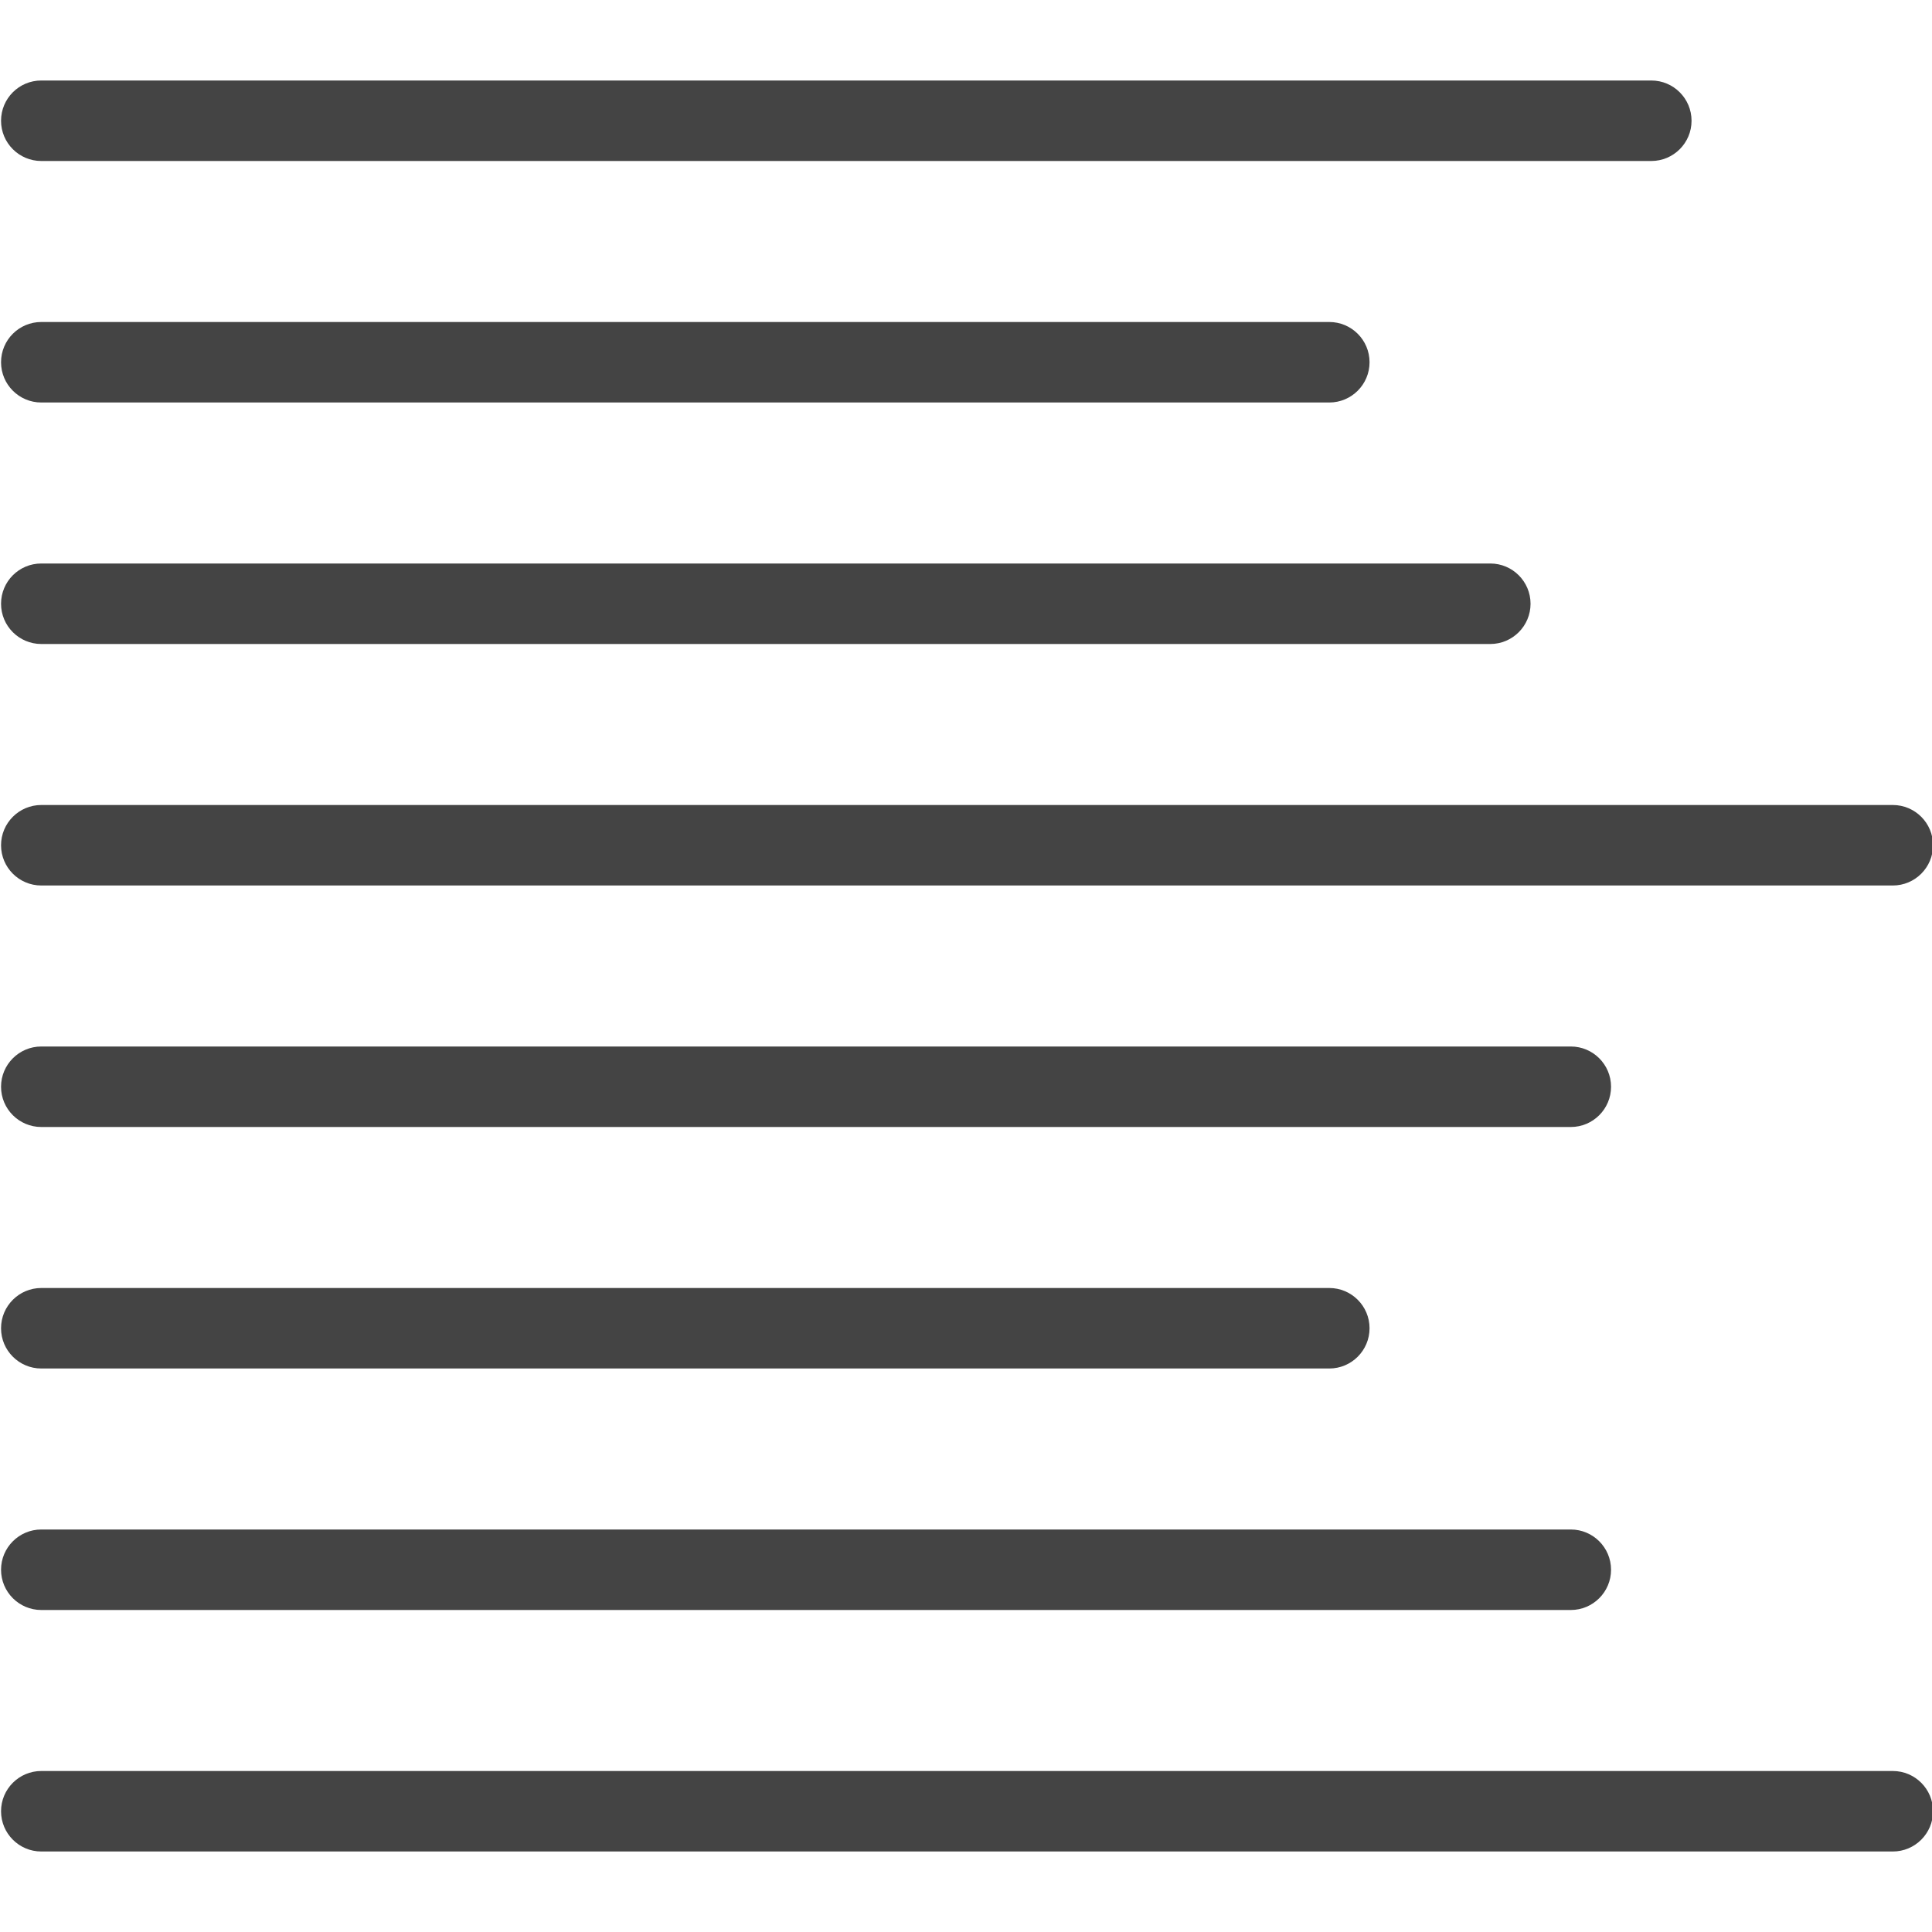
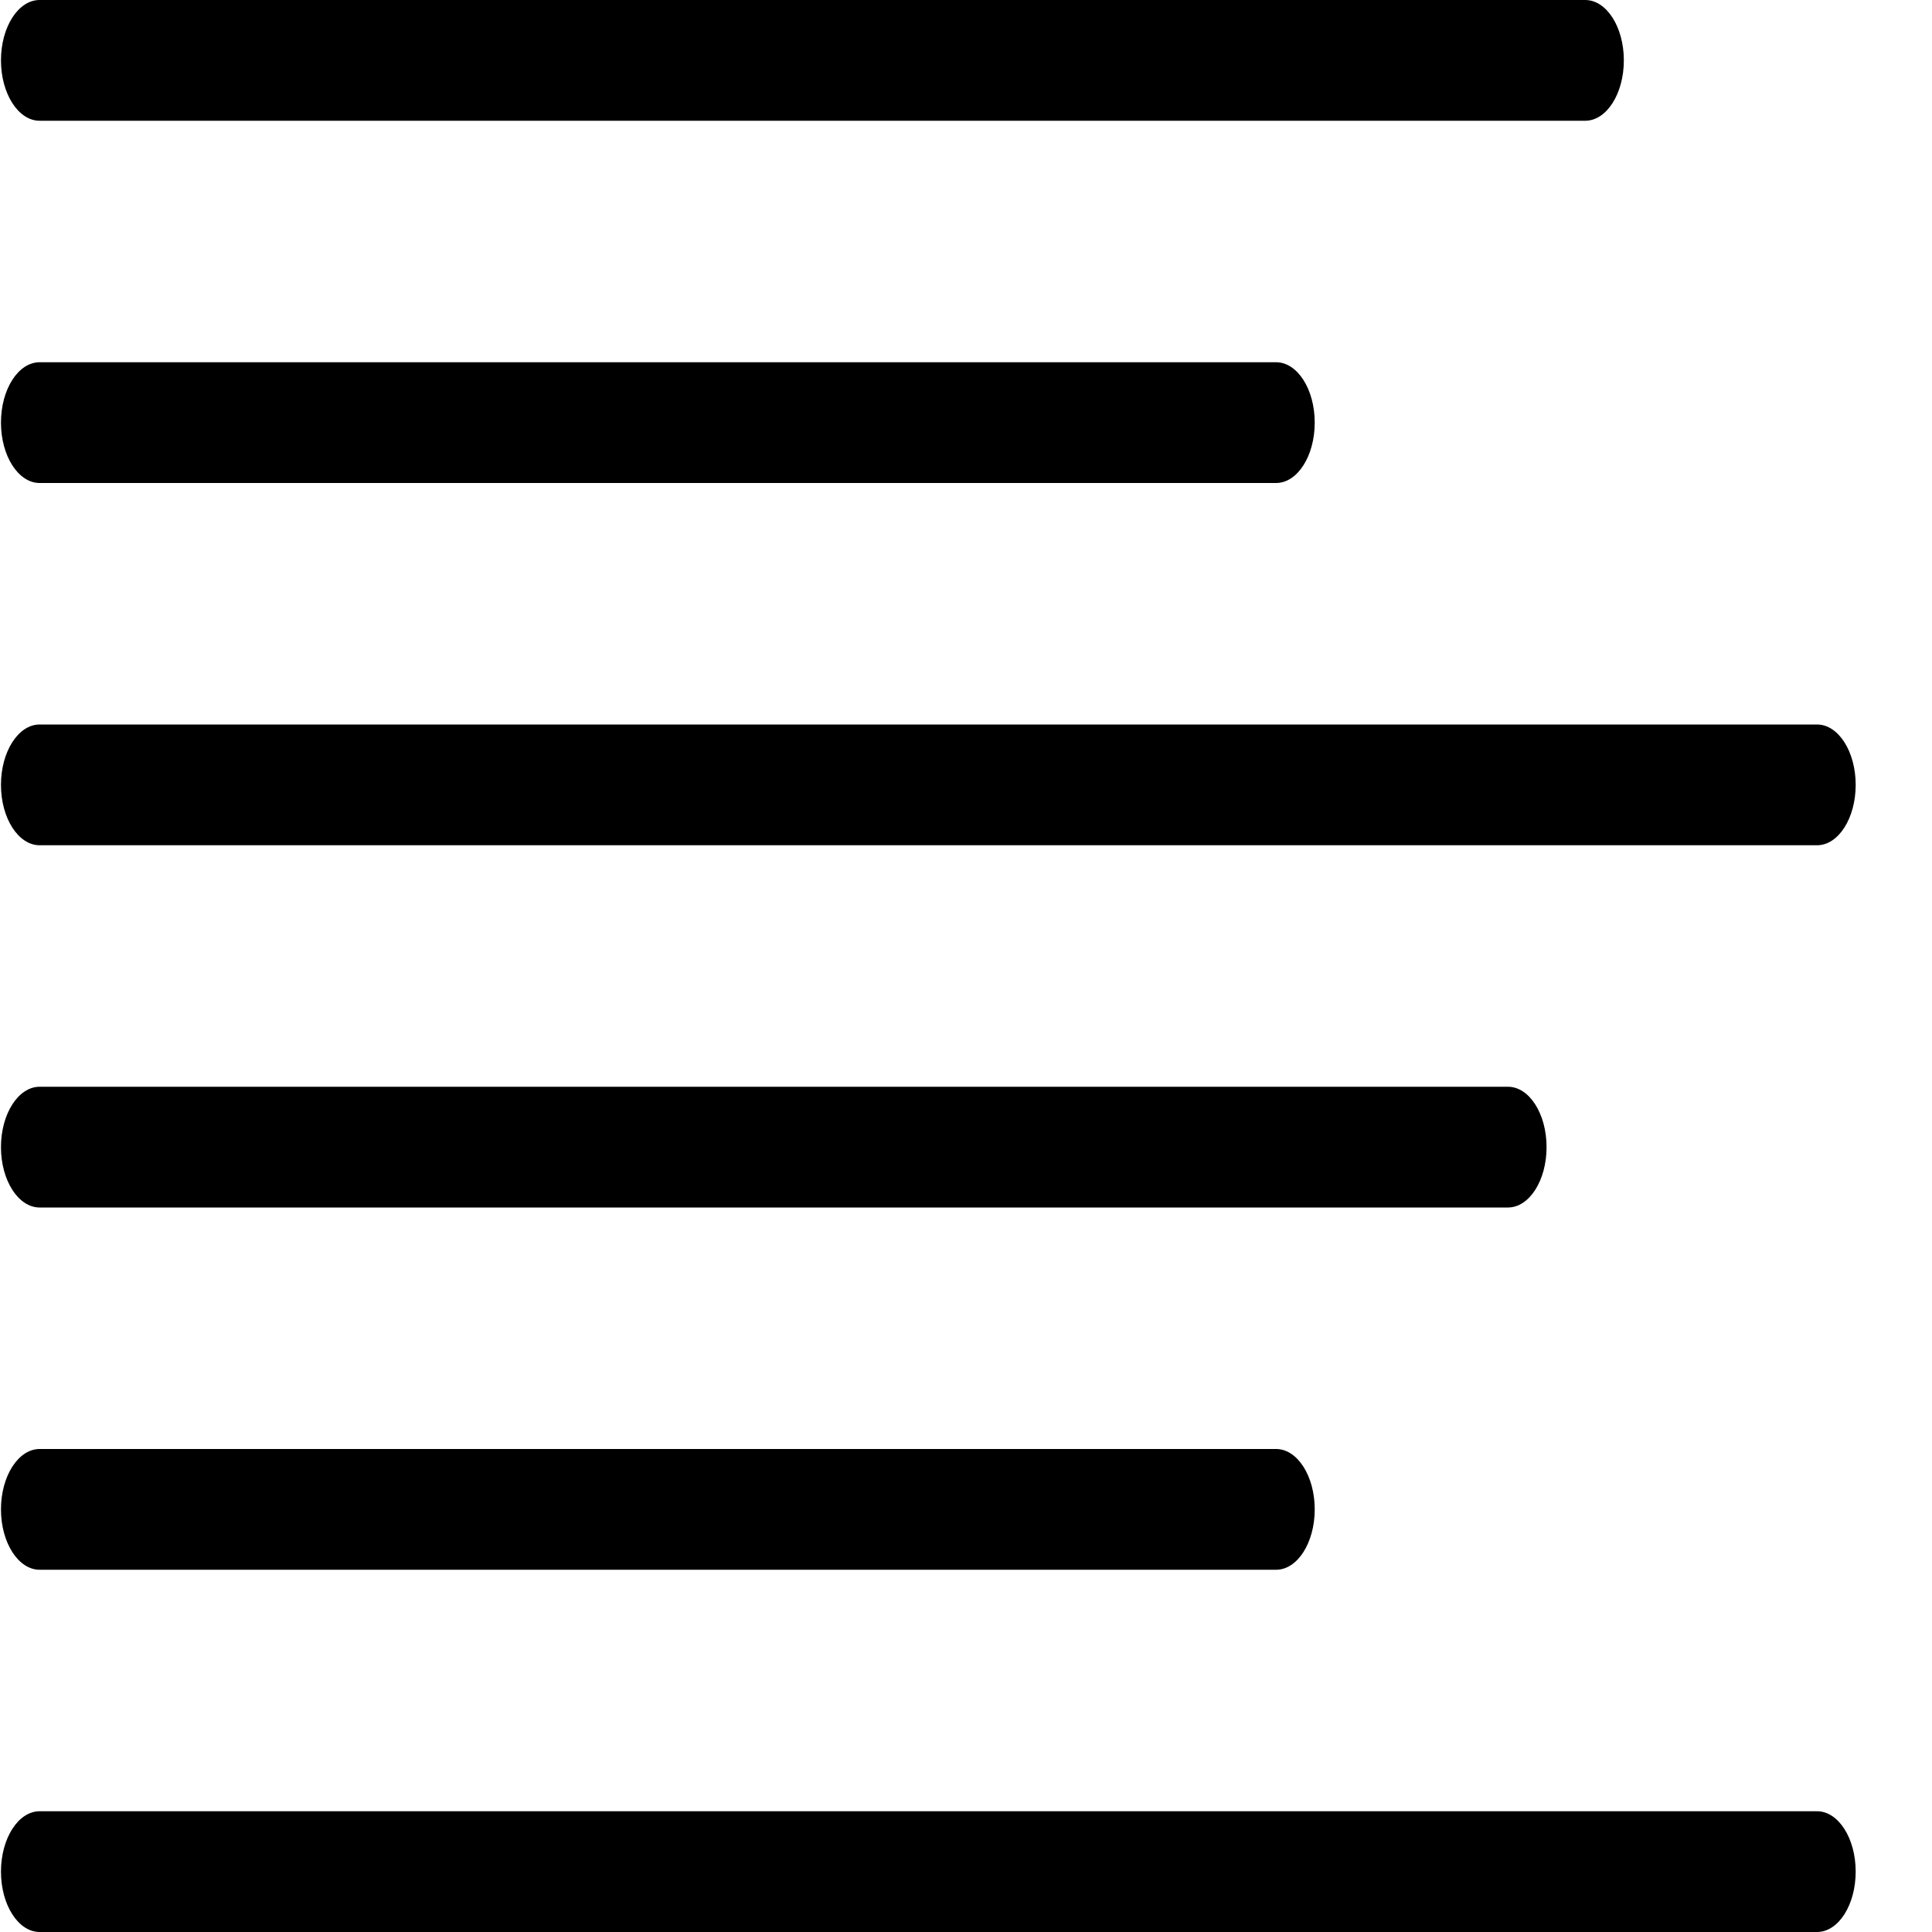
- <svg xmlns="http://www.w3.org/2000/svg" version="1.1" id="Outline_Version" x="0px" y="0px" width="24px" height="24px" viewBox="0 0 24 24" enable-background="new 0 0 24 24" xml:space="preserve" fill="#444">
-   <g>
-     <g>
-       <path d="M23.513,23h-23c-0.276,0-0.5-0.224-0.5-0.5s0.224-0.5,0.5-0.5h23c0.276,0,0.5,0.224,0.5,0.5S23.789,23,23.513,23z" />
-     </g>
-     <g>
-       <path d="M20.513,2h-20c-0.276,0-0.5-0.224-0.5-0.5S0.236,1,0.513,1h20c0.276,0,0.5,0.224,0.5,0.5S20.789,2,20.513,2z" />
-     </g>
-     <g>
-       <path d="M16.513,5h-16c-0.276,0-0.5-0.224-0.5-0.5S0.236,4,0.513,4h16c0.276,0,0.5,0.224,0.5,0.5S16.789,5,16.513,5z" />
-     </g>
-     <g>
-       <path d="M18.513,8h-18c-0.276,0-0.5-0.224-0.5-0.5S0.236,7,0.513,7h18c0.276,0,0.5,0.224,0.5,0.5S18.789,8,18.513,8z" />
-     </g>
-     <g>
-       <path d="M23.513,11h-23c-0.276,0-0.5-0.224-0.5-0.5s0.224-0.5,0.5-0.5h23c0.276,0,0.5,0.224,0.5,0.5S23.789,11,23.513,11z" />
-     </g>
-     <g>
-       <path d="M19.513,14h-19c-0.276,0-0.5-0.224-0.5-0.5s0.224-0.5,0.5-0.5h19c0.276,0,0.5,0.224,0.5,0.5S19.789,14,19.513,14z" />
-     </g>
-     <g>
-       <path d="M16.513,17h-16c-0.276,0-0.5-0.224-0.5-0.5s0.224-0.5,0.5-0.5h16c0.276,0,0.5,0.224,0.5,0.5S16.789,17,16.513,17z" />
-     </g>
-     <g>
-       <path d="M19.513,20h-19c-0.276,0-0.5-0.224-0.5-0.5s0.224-0.5,0.5-0.5h19c0.276,0,0.5,0.224,0.5,0.5S19.789,20,19.513,20z" />
+ <svg xmlns="http://www.w3.org/2000/svg" width="16px" height="16px" viewBox="0 0 16 16" version="1.1">
+   <defs />
+   <g id="Page-1" stroke="none" stroke-width="1" fill="none" fill-rule="evenodd">
+     <g id="align-left" fill="#000000">
+       <path d="M15.048,16 L0.328,16 C0.152,16 0.008,15.776 0.008,15.5 C0.008,15.224 0.152,15 0.328,15 L15.048,15 C15.225,15 15.368,15.224 15.368,15.5 C15.368,15.776 15.225,16 15.048,16 L15.048,16 Z" id="Shape" />
+       <path d="M13.128,1 L0.328,1 C0.152,1 0.008,0.776 0.008,0.5 C0.008,0.224 0.151,0 0.328,0 L13.128,0 C13.305,0 13.448,0.224 13.448,0.5 C13.448,0.776 13.305,1 13.128,1 L13.128,1 Z" id="Shape" />
+       <path d="M10.568,4 L0.328,4 C0.152,4 0.008,3.776 0.008,3.5 C0.008,3.224 0.151,3 0.328,3 L10.568,3 C10.745,3 10.888,3.224 10.888,3.5 C10.888,3.776 10.745,4 10.568,4 L10.568,4 Z" id="Shape" />
+       <path d="M15.048,7 L0.328,7 C0.152,7 0.008,6.776 0.008,6.5 C0.008,6.224 0.152,6 0.328,6 L15.048,6 C15.225,6 15.368,6.224 15.368,6.5 C15.368,6.776 15.225,7 15.048,7 L15.048,7 Z" id="Shape" />
+       <path d="M12.488,10 L0.328,10 C0.152,10 0.008,9.776 0.008,9.5 C0.008,9.224 0.152,9 0.328,9 L12.488,9 C12.665,9 12.808,9.224 12.808,9.5 C12.808,9.776 12.665,10 12.488,10 L12.488,10 Z" id="Shape" />
+       <path d="M10.568,13 L0.328,13 C0.152,13 0.008,12.776 0.008,12.5 C0.008,12.224 0.152,12 0.328,12 L10.568,12 C10.745,12 10.888,12.224 10.888,12.5 C10.888,12.776 10.745,13 10.568,13 L10.568,13 Z" id="Shape" />
    </g>
  </g>
</svg>
